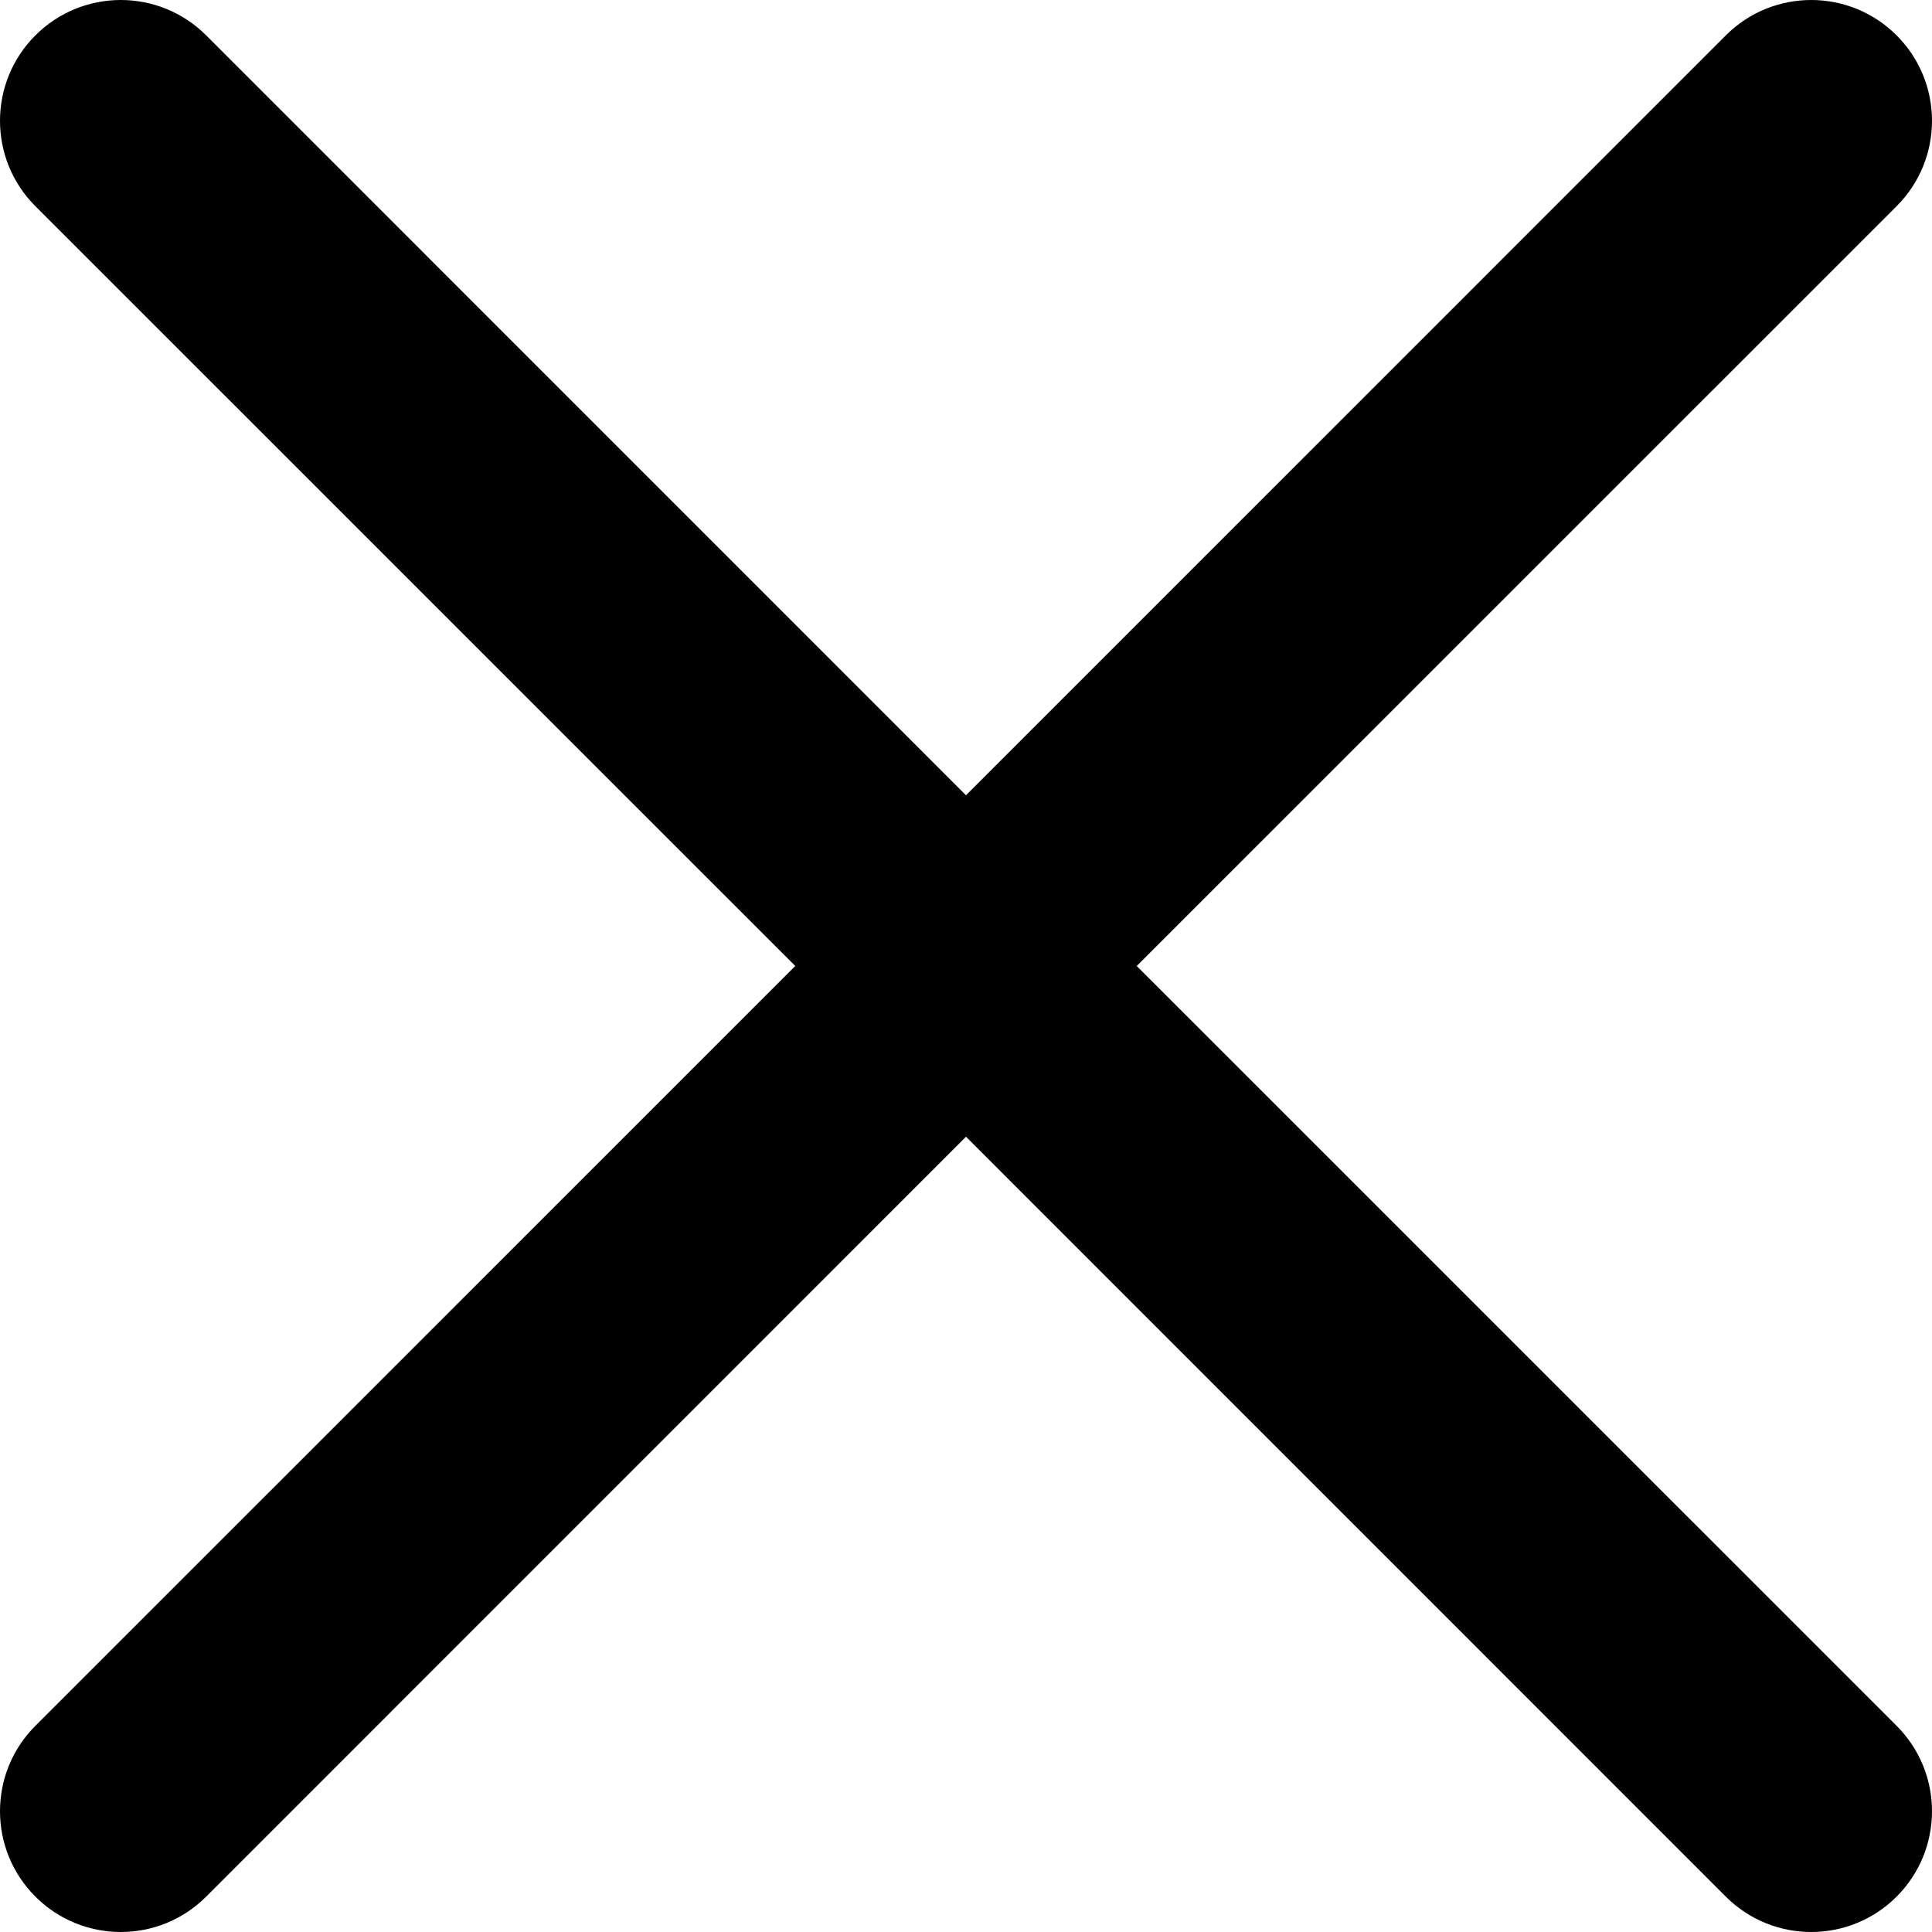
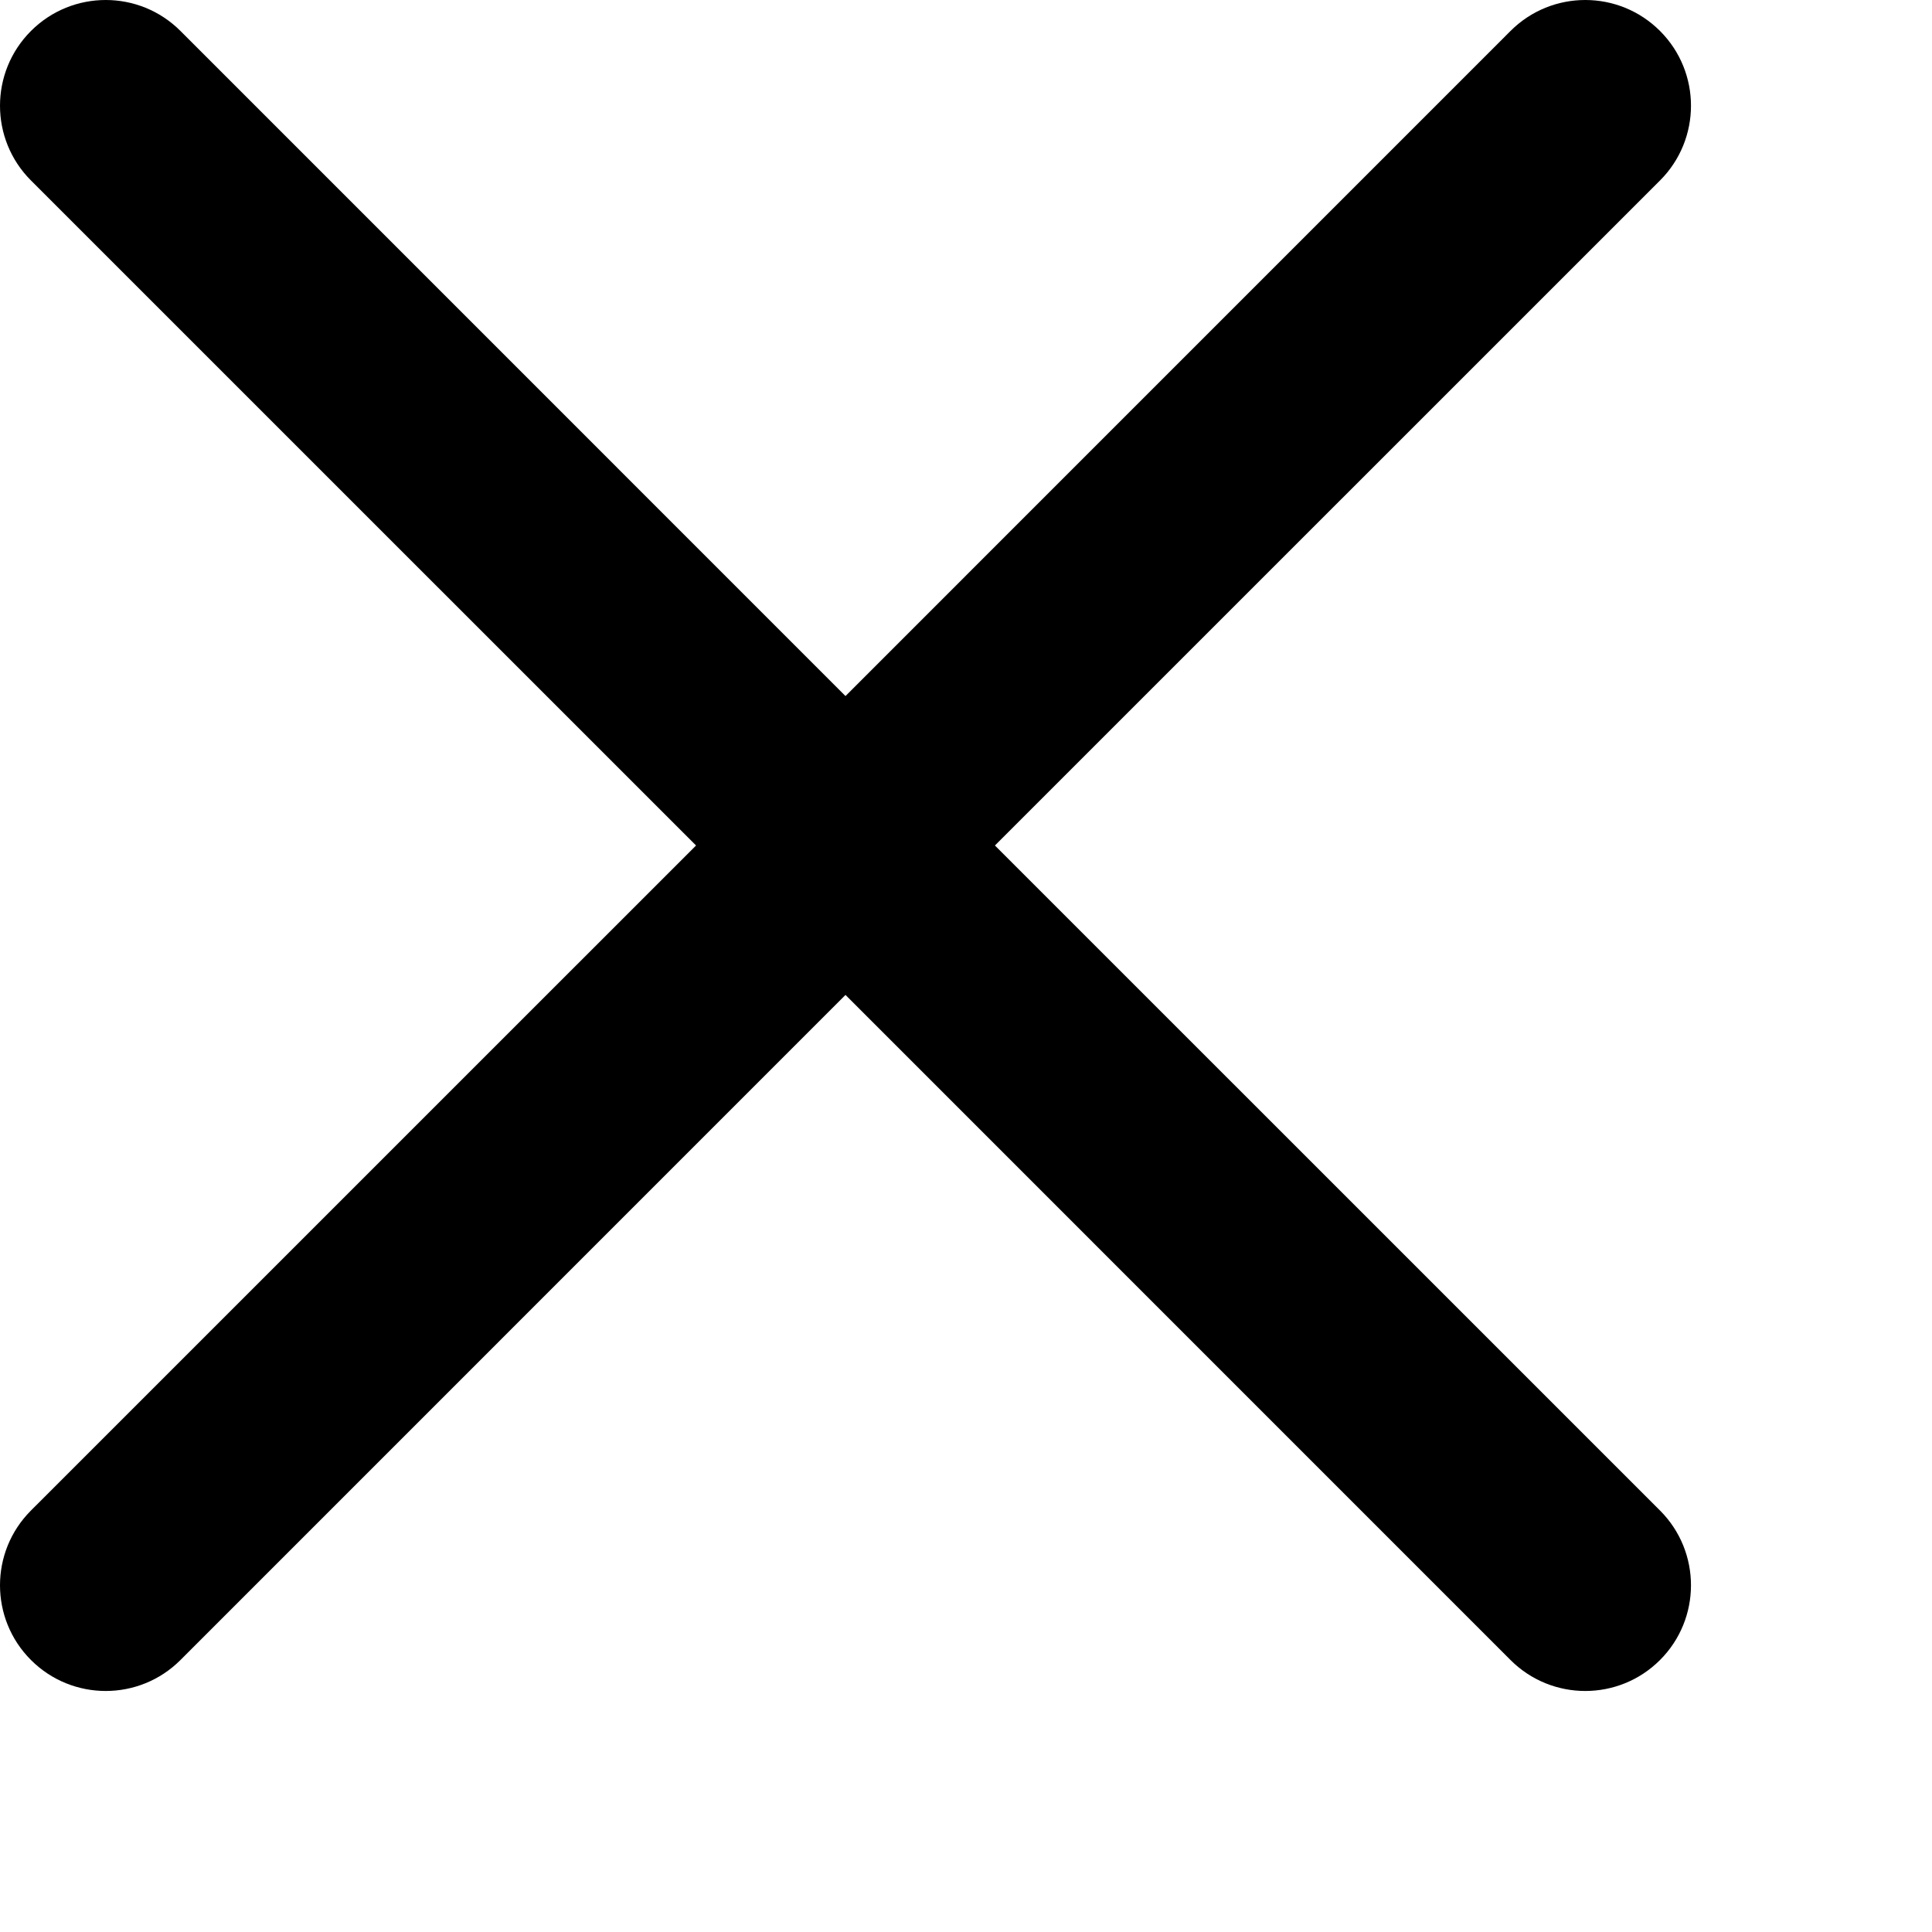
- <svg xmlns="http://www.w3.org/2000/svg" version="1.1" id="Capa_1" x="0px" y="0px" viewBox="0 0 512.021 512.021" style="enable-background:new 0 0 512.021 512.021;" xml:space="preserve" width="512" height="512">
+ <svg xmlns="http://www.w3.org/2000/svg" version="1.1" id="Capa_1" x="0px" y="0px" viewBox="0 0 585 585" xml:space="preserve" width="512" height="512">
  <g>
    <path d="M301.258,256.01L502.645,54.645c12.501-12.501,12.501-32.769,0-45.269c-12.501-12.501-32.769-12.501-45.269,0l0,0   L256.01,210.762L54.645,9.376c-12.501-12.501-32.769-12.501-45.269,0s-12.501,32.769,0,45.269L210.762,256.01L9.376,457.376   c-12.501,12.501-12.501,32.769,0,45.269s32.769,12.501,45.269,0L256.01,301.258l201.365,201.387   c12.501,12.501,32.769,12.501,45.269,0c12.501-12.501,12.501-32.769,0-45.269L301.258,256.01z" />
  </g>
</svg>
